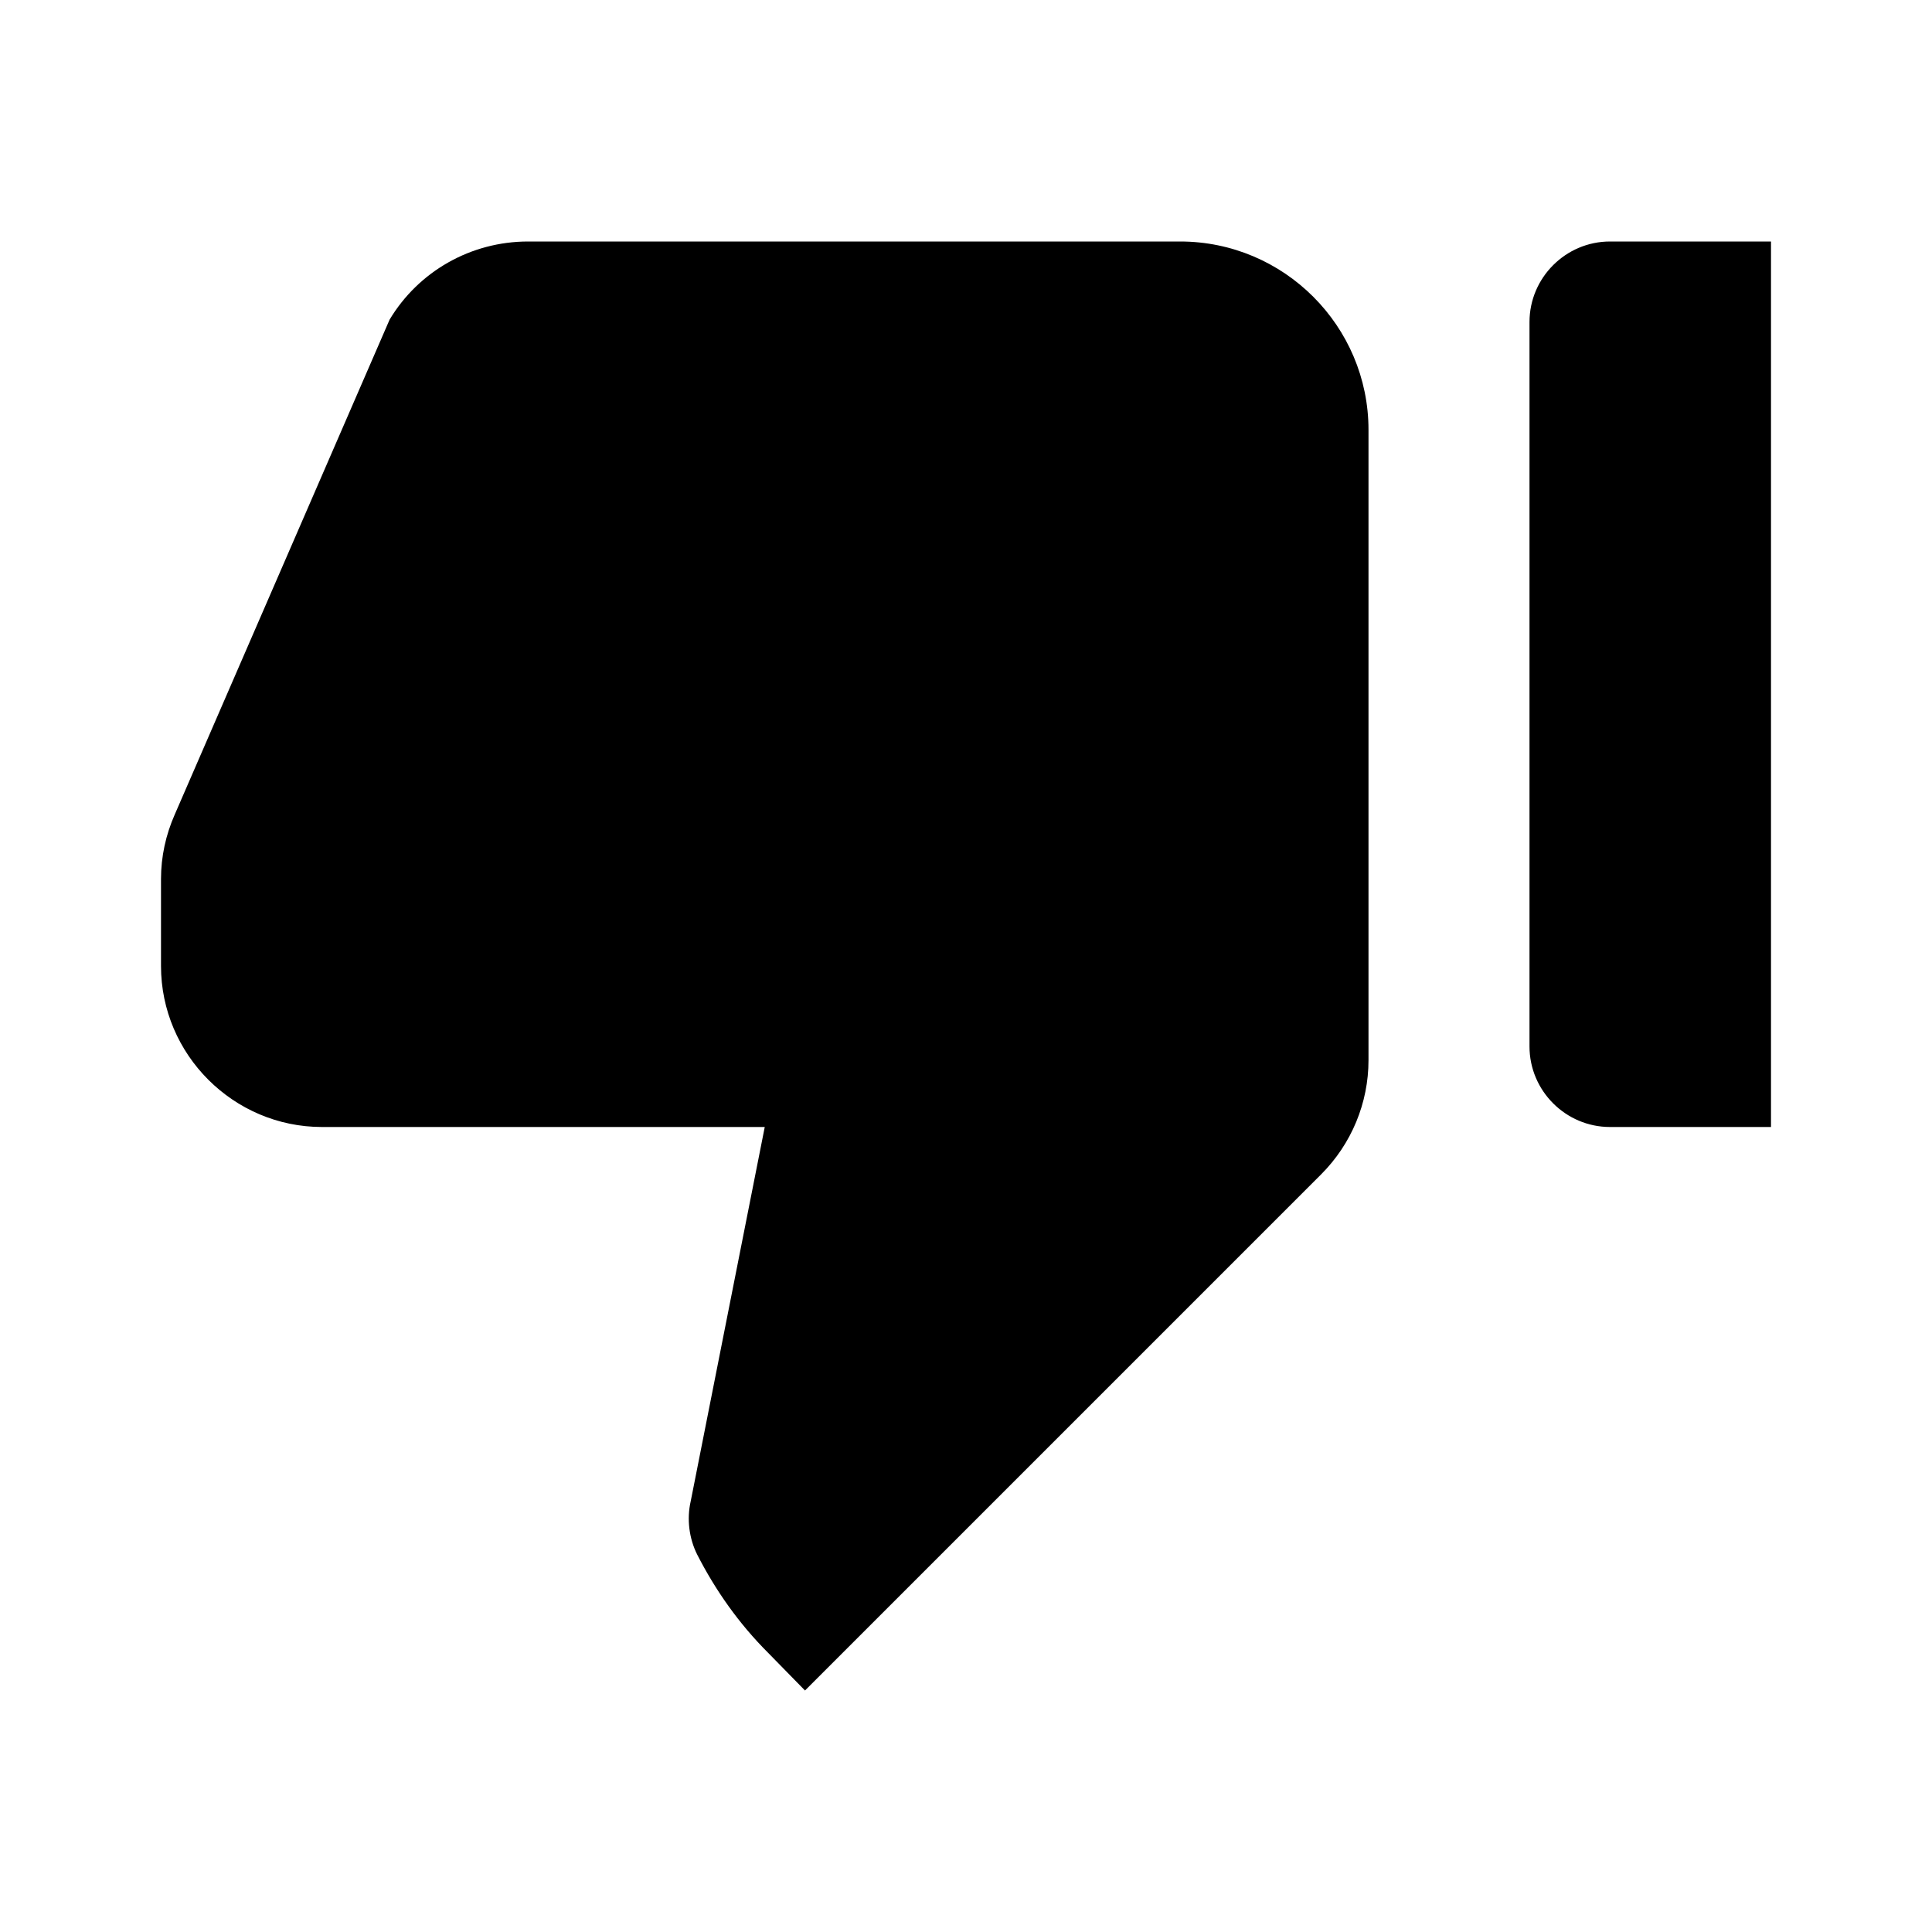
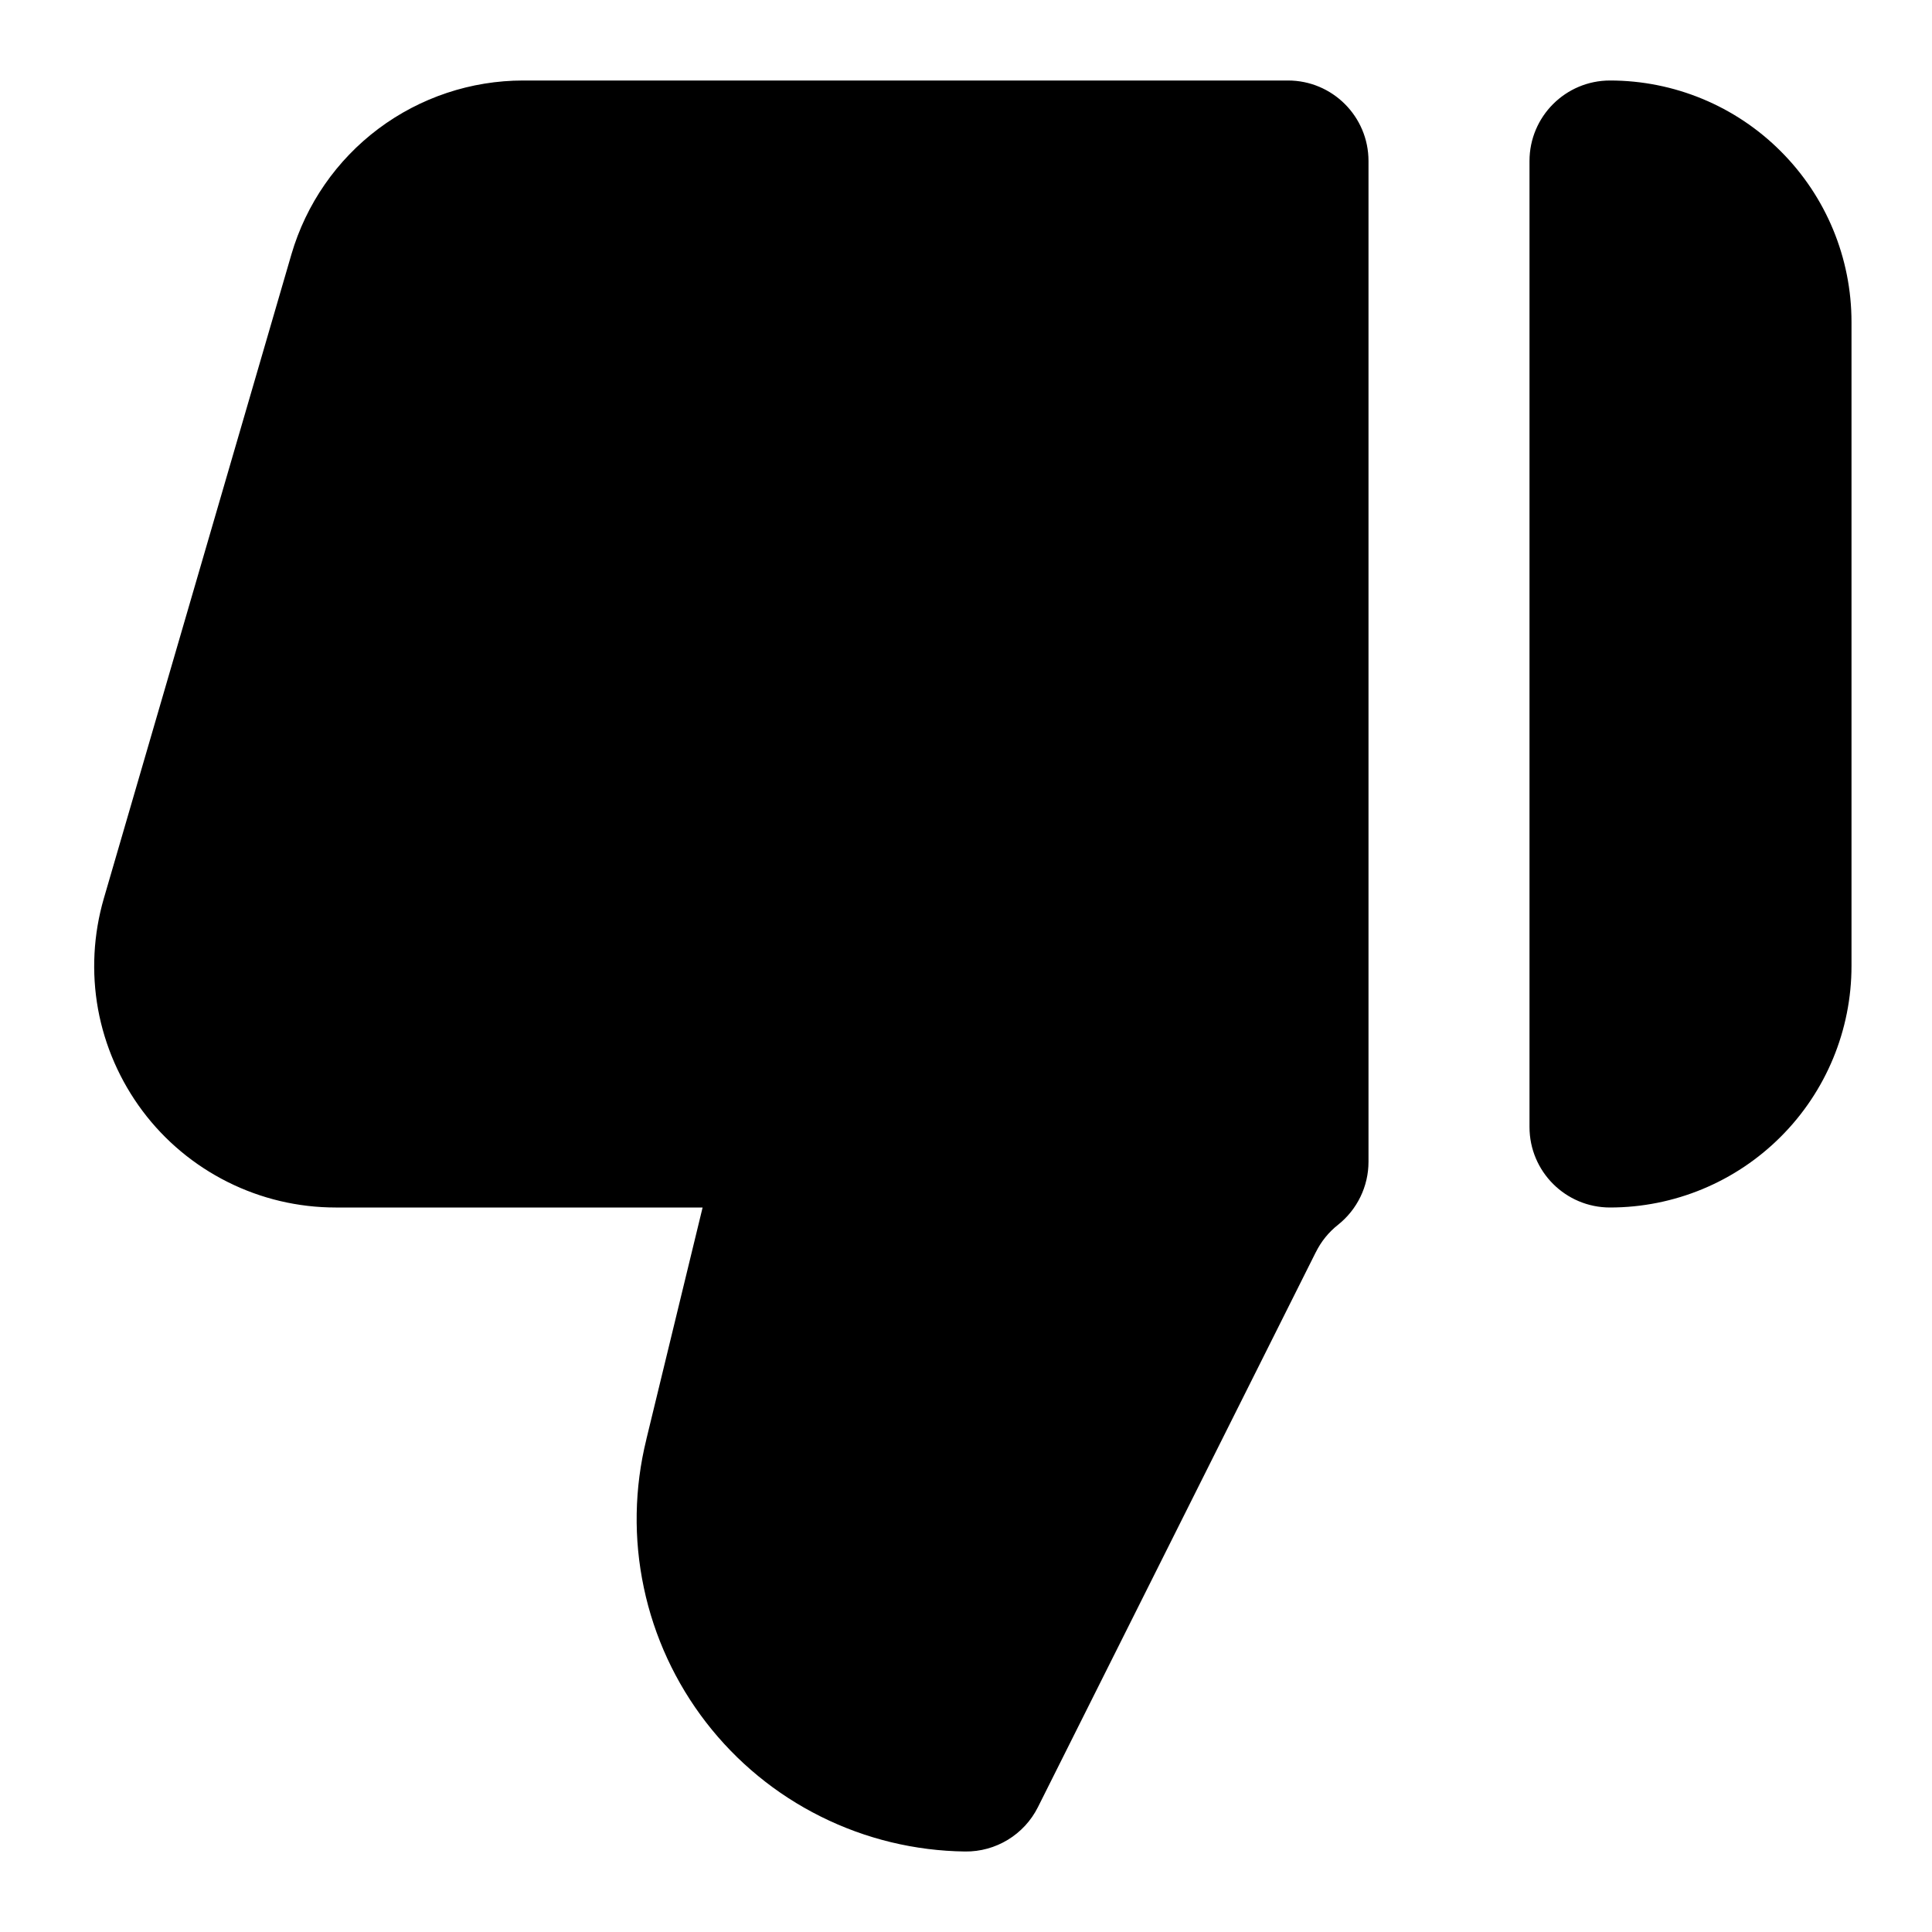
<svg xmlns="http://www.w3.org/2000/svg" width="24" height="24" viewBox="0 0 24 24" fill="none">
-   <path d="M22 3H20C19.45 3 19 3.45 19 4V13C19 13.55 19.45 14 20 14H22V3ZM2.17 10.12C2.06 10.37 2 10.64 2 10.92V12C2 13.1 2.9 14 4 14H9.5L8.58 18.65C8.53 18.87 8.56 19.11 8.66 19.31C8.89 19.76 9.18 20.17 9.54 20.53L10 21L16.41 14.59C16.79 14.21 17 13.7 17 13.17V5.34C17 4.05 15.95 3 14.66 3H6.56C5.85 3 5.2 3.37 4.84 3.97L2.17 10.12Z" fill="currentColor" />
+   <path fill-rule="evenodd" clip-rule="evenodd" d="M6.5 1C5.851 1 5.219 1.211 4.7 1.6C4.181 1.989 3.802 2.537 3.62 3.16L1.29 11.16C1.16 11.607 1.135 12.079 1.218 12.537C1.302 12.995 1.491 13.427 1.77 13.8C2.049 14.173 2.412 14.475 2.828 14.683C3.245 14.892 3.704 15 4.17 15H8.728L8.029 17.88L8.029 17.882C7.88 18.486 7.869 19.115 7.998 19.723C8.126 20.332 8.391 20.904 8.771 21.396C9.152 21.889 9.639 22.289 10.196 22.566C10.753 22.844 11.365 22.992 11.988 23C12.371 23.005 12.723 22.79 12.894 22.448L16.344 15.558L16.346 15.555C16.411 15.423 16.505 15.307 16.62 15.216C16.86 15.026 17 14.737 17 14.432V2C17 1.448 16.552 1 16 1H6.5ZM20 1C19.448 1 19 1.448 19 2V14C19 14.552 19.448 15 20 15C20.796 15 21.559 14.684 22.121 14.121C22.684 13.559 23 12.796 23 12V4C23 3.204 22.684 2.441 22.121 1.879C21.559 1.316 20.796 1 20 1Z" fill="currentColor" />
</svg>
